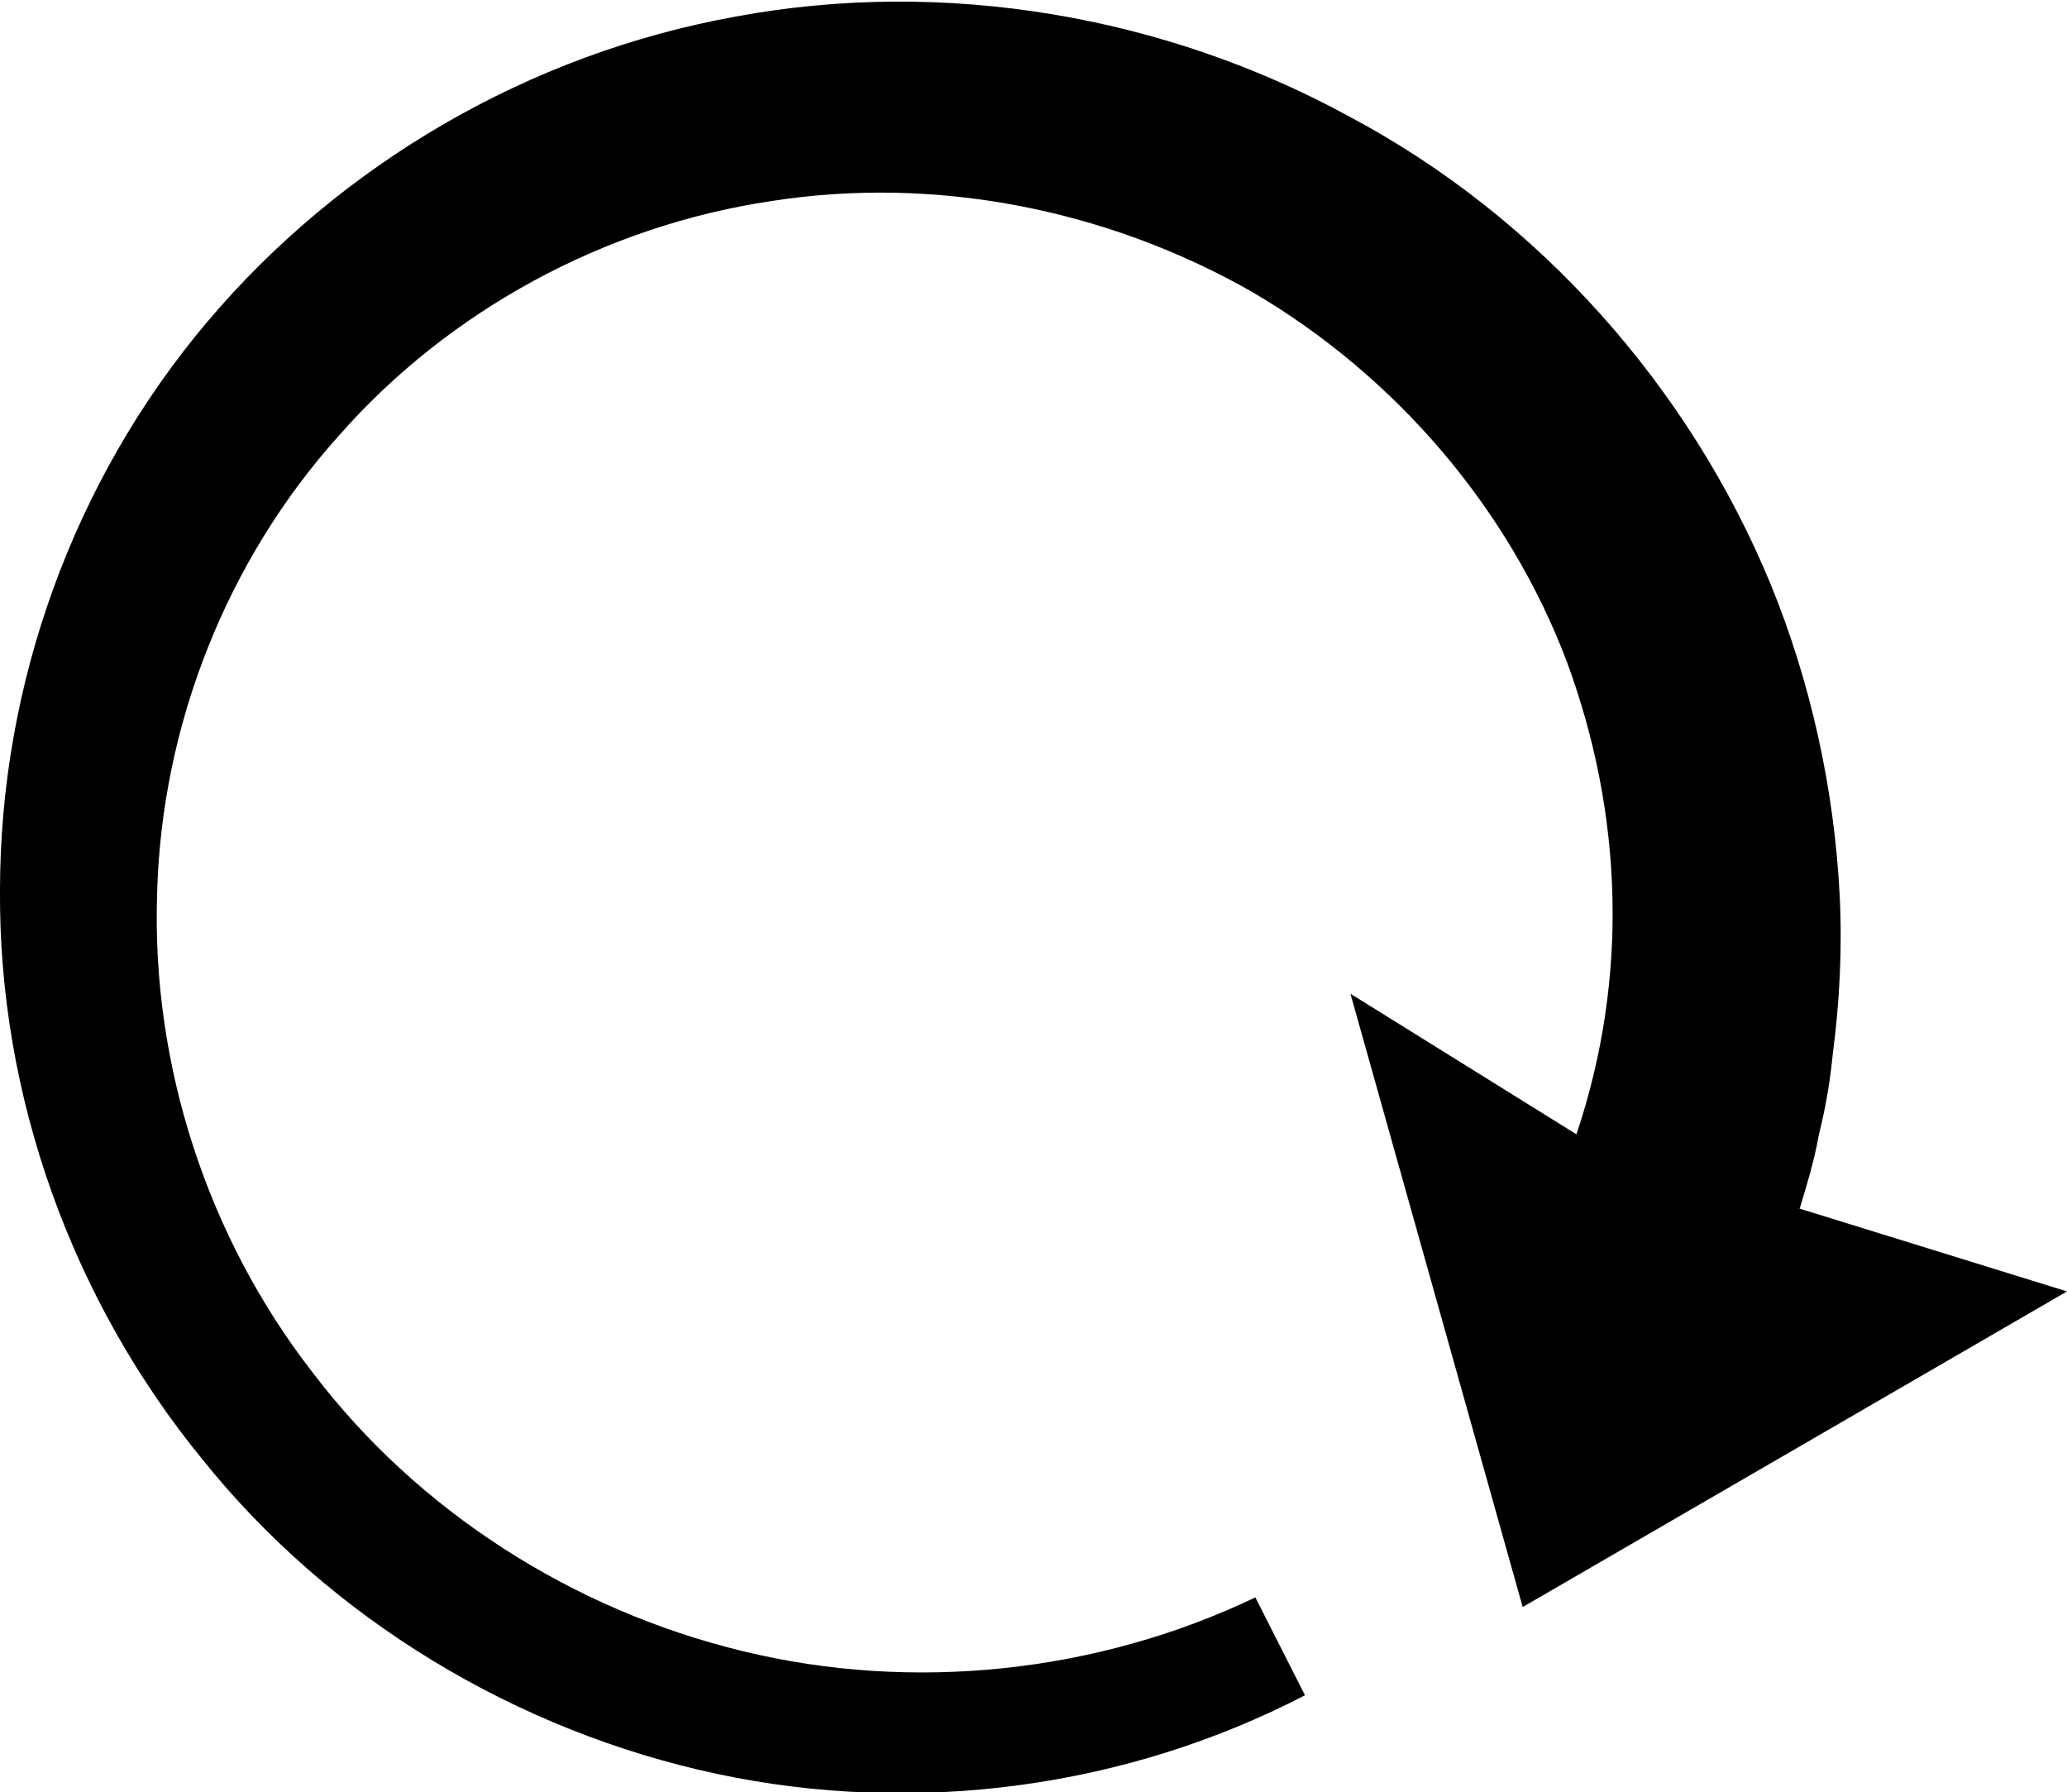
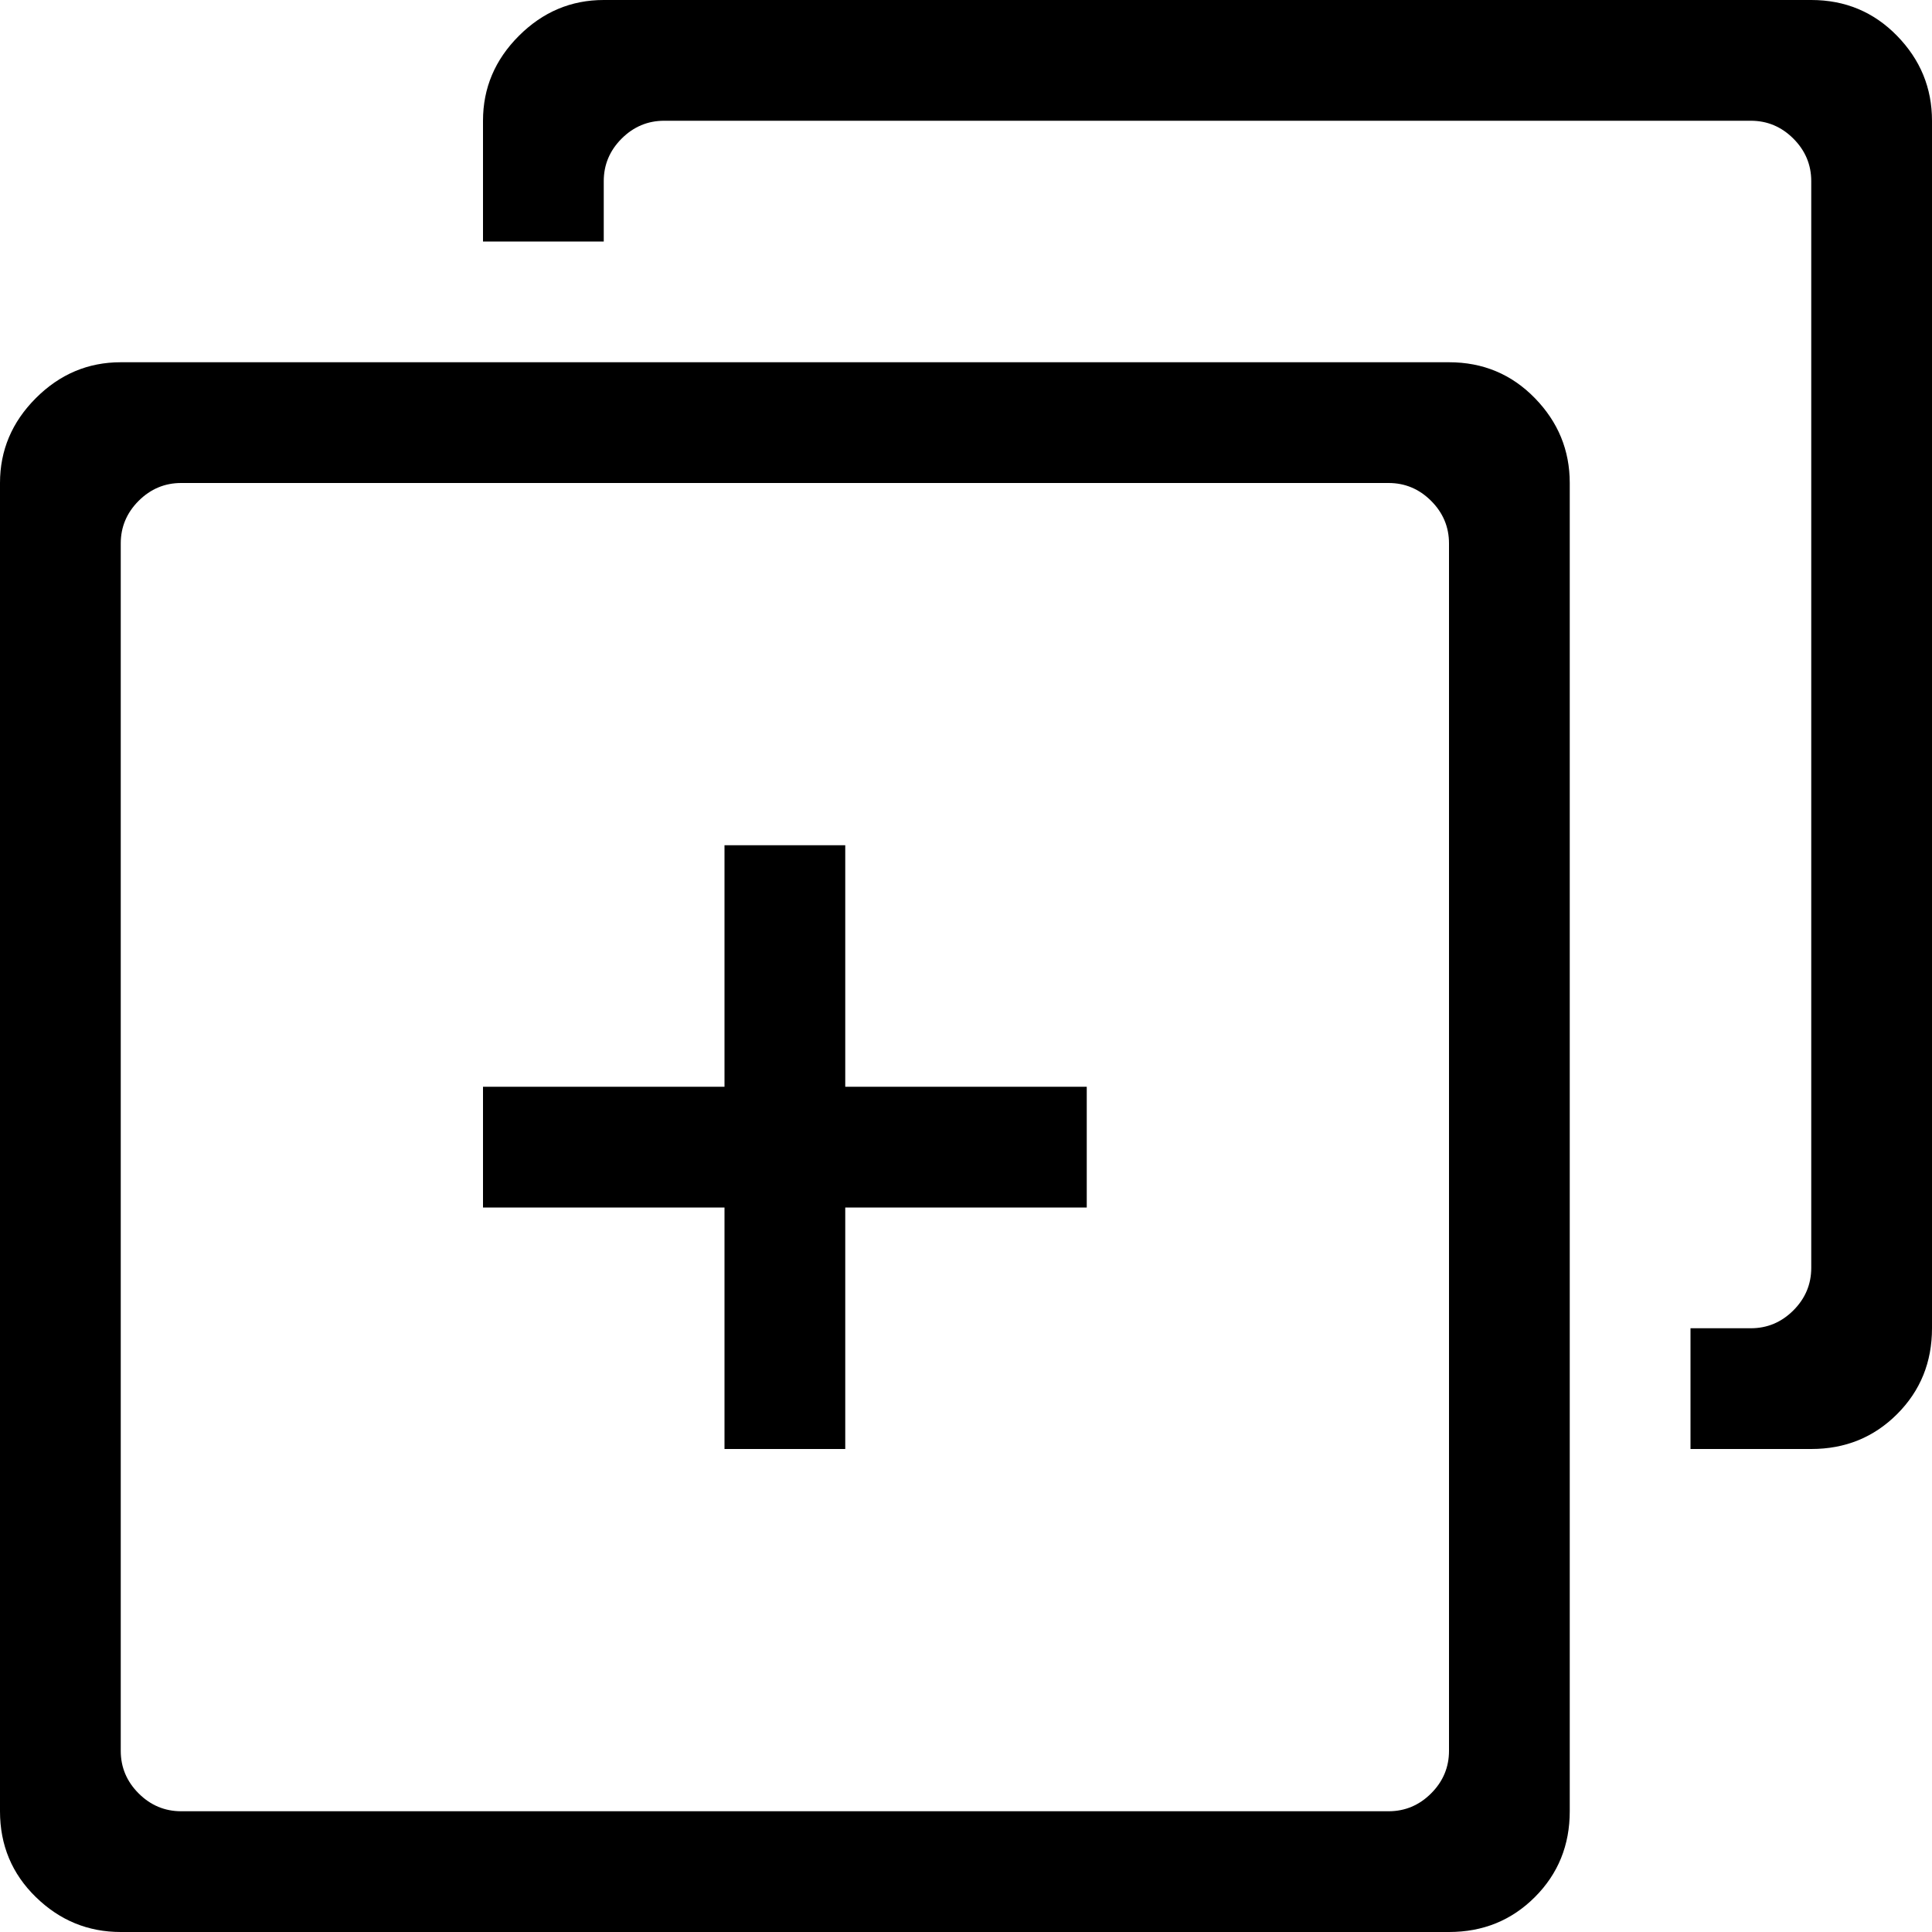
- <svg xmlns="http://www.w3.org/2000/svg" width="15px" height="13px">
-   <path fill="rgb(0,0,0)" fill-rule="evenodd" d="M 1.5 2.34C 2.47 1.19 3.84 0.39 5.34 0.12 6.85-0.16 8.45 0.11 9.8 0.85 11.17 1.58 12.26 2.81 12.85 4.24 13.14 4.95 13.31 5.72 13.35 6.49 13.37 6.88 13.35 7.27 13.3 7.65 13.28 7.85 13.25 8.03 13.2 8.23 13.16 8.45 13.11 8.6 13.06 8.77 13.06 8.77 13.03 8.76 13.03 8.76 13.03 8.76 15 9.37 15 9.37 15 9.37 11.05 11.66 11.05 11.66 11.05 11.66 9.8 7.21 9.8 7.21 9.8 7.21 11.44 8.23 11.44 8.23 11.82 7.1 11.78 5.91 11.37 4.8 10.95 3.69 10.13 2.73 9.09 2.12 8.04 1.52 6.79 1.27 5.59 1.46 4.39 1.64 3.26 2.25 2.46 3.16 1.65 4.06 1.17 5.26 1.14 6.49 1.1 7.72 1.5 8.97 2.27 9.96 3.03 10.96 4.15 11.68 5.39 11.98 6.62 12.28 7.96 12.14 9.11 11.59 9.11 11.59 9.47 12.3 9.47 12.3 8.18 12.97 6.65 13.18 5.2 12.87 3.75 12.56 2.4 11.75 1.47 10.59 0.52 9.43-0.01 7.95-0 6.46-0 4.97 0.53 3.49 1.5 2.34Z" />
+ <svg xmlns="http://www.w3.org/2000/svg" width="16px" height="16px">
+   <g stroke="none" stroke-width="1" fill="rgb(0,0,0)" fill-rule="evenodd">
+     <g transform="translate(-869, -333)" fill="rgb(0,0,0)">
+       <g transform="translate(808, 220)">
+         <g transform="translate(19, 101)">
+           <path d="M49,19 L48,19 L48,21 L46,21 L46,22 L48,22 L48,24 L49,24 L49,22 L51,22 L51,21 L49,21 L49,19 Z M57,12 L47,12 C46.729,12 46.495,12.099 46.297,12.297 C46.099,12.495 46,12.729 46,13 L46,14 L47,14 L47,13.5 C47,13.365 47.049,13.247 47.148,13.148 C47.247,13.049 47.365,13 47.5,13 L56.5,13 C56.635,13 56.753,13.049 56.852,13.148 C56.951,13.247 57,13.365 57,13.5 L57,22.5 C57,22.635 56.951,22.753 56.852,22.852 C56.753,22.951 56.635,23 56.5,23 L56,23 L56,24 L57,24 C57.281,24 57.518,23.904 57.711,23.711 C57.904,23.518 58,23.281 58,23 L58,13 C58,12.729 57.904,12.495 57.711,12.297 C57.518,12.099 57.281,12 57,12 L57,12 Z M54,15 L43,15 C42.729,15 42.495,15.099 42.297,15.297 C42.099,15.495 42,15.729 42,16 L42,27 C42,27.281 42.099,27.518 42.297,27.711 C42.495,27.904 42.729,28 43,28 L54,28 C54.281,28 54.518,27.904 54.711,27.711 C54.904,27.518 55,27.281 55,27 L55,16 C55,15.729 54.904,15.495 54.711,15.297 C54.518,15.099 54.281,15 54,15 L54,15 Z M54,26.5 C54,26.635 53.951,26.753 53.852,26.852 C53.753,26.951 53.635,27 53.5,27 L43.5,27 C43.365,27 43.247,26.951 43.148,26.852 C43.049,26.753 43,26.635 43,26.5 L43,16.5 C43,16.365 43.049,16.247 43.148,16.148 C43.247,16.049 43.365,16 43.5,16 L53.5,16 C53.635,16 53.753,16.049 53.852,16.148 C53.951,16.247 54,16.365 54,16.5 L54,26.5 Z" />
+         </g>
+       </g>
+     </g>
+   </g>
</svg>
